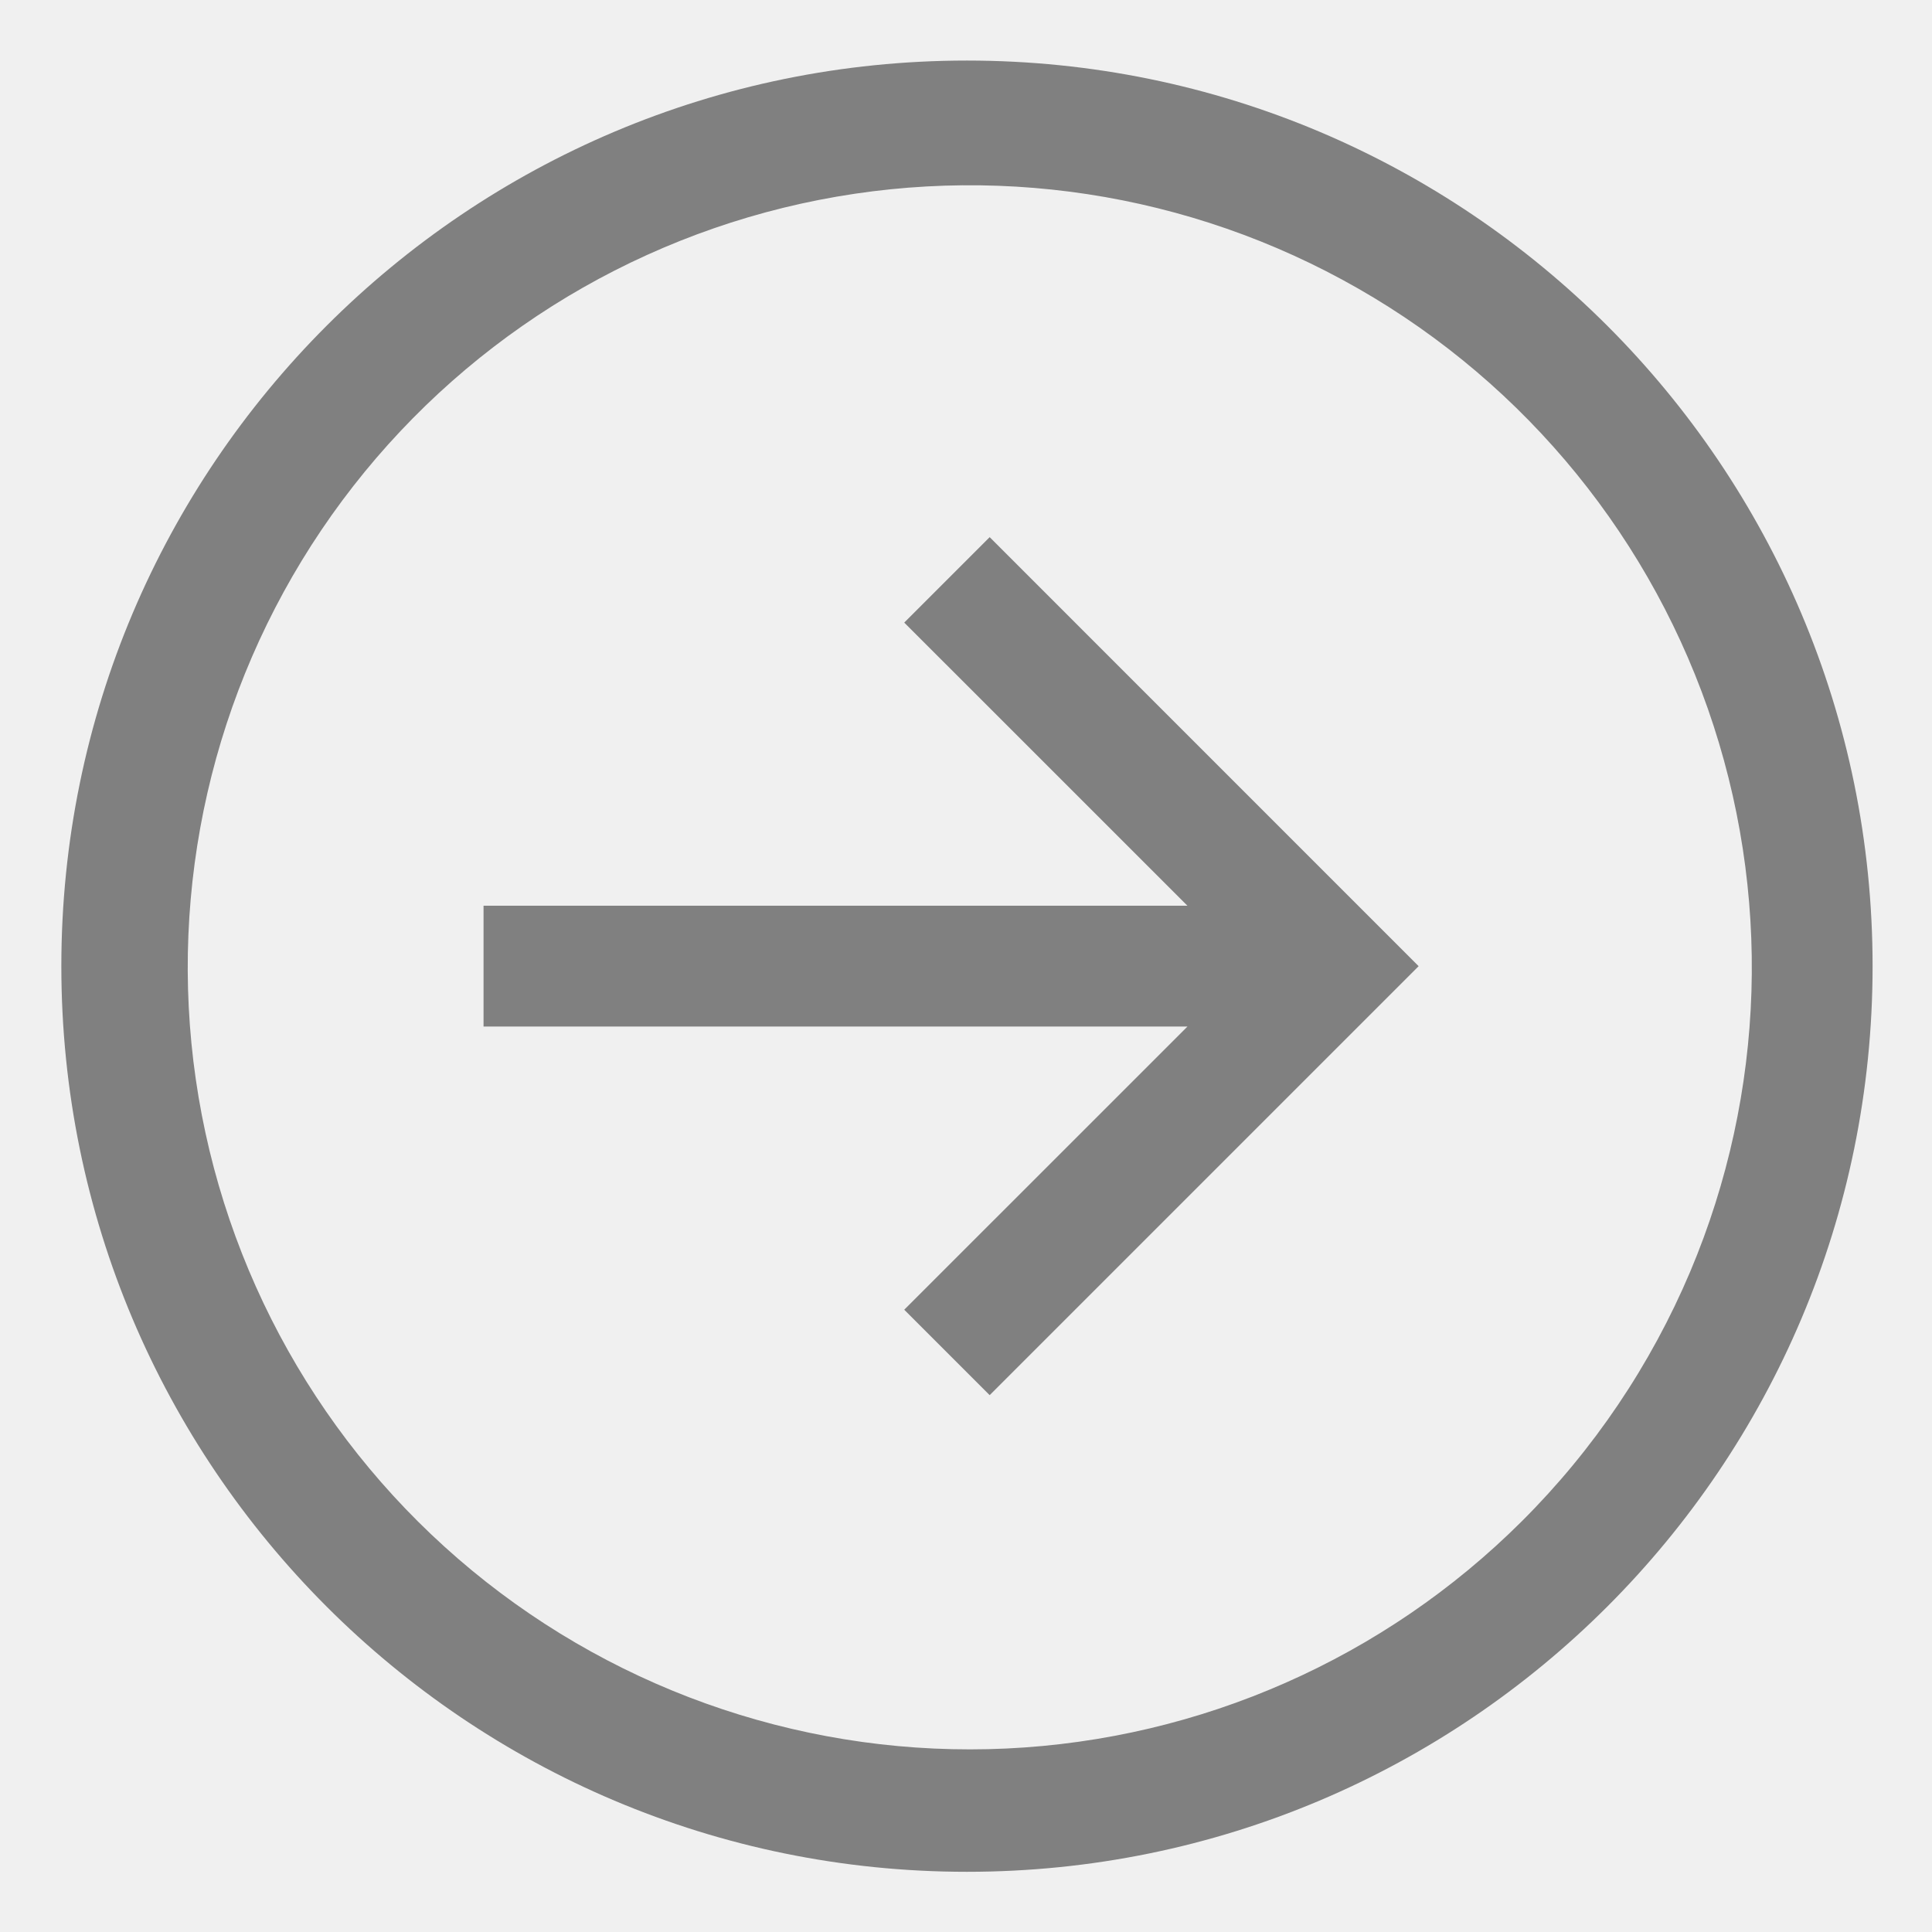
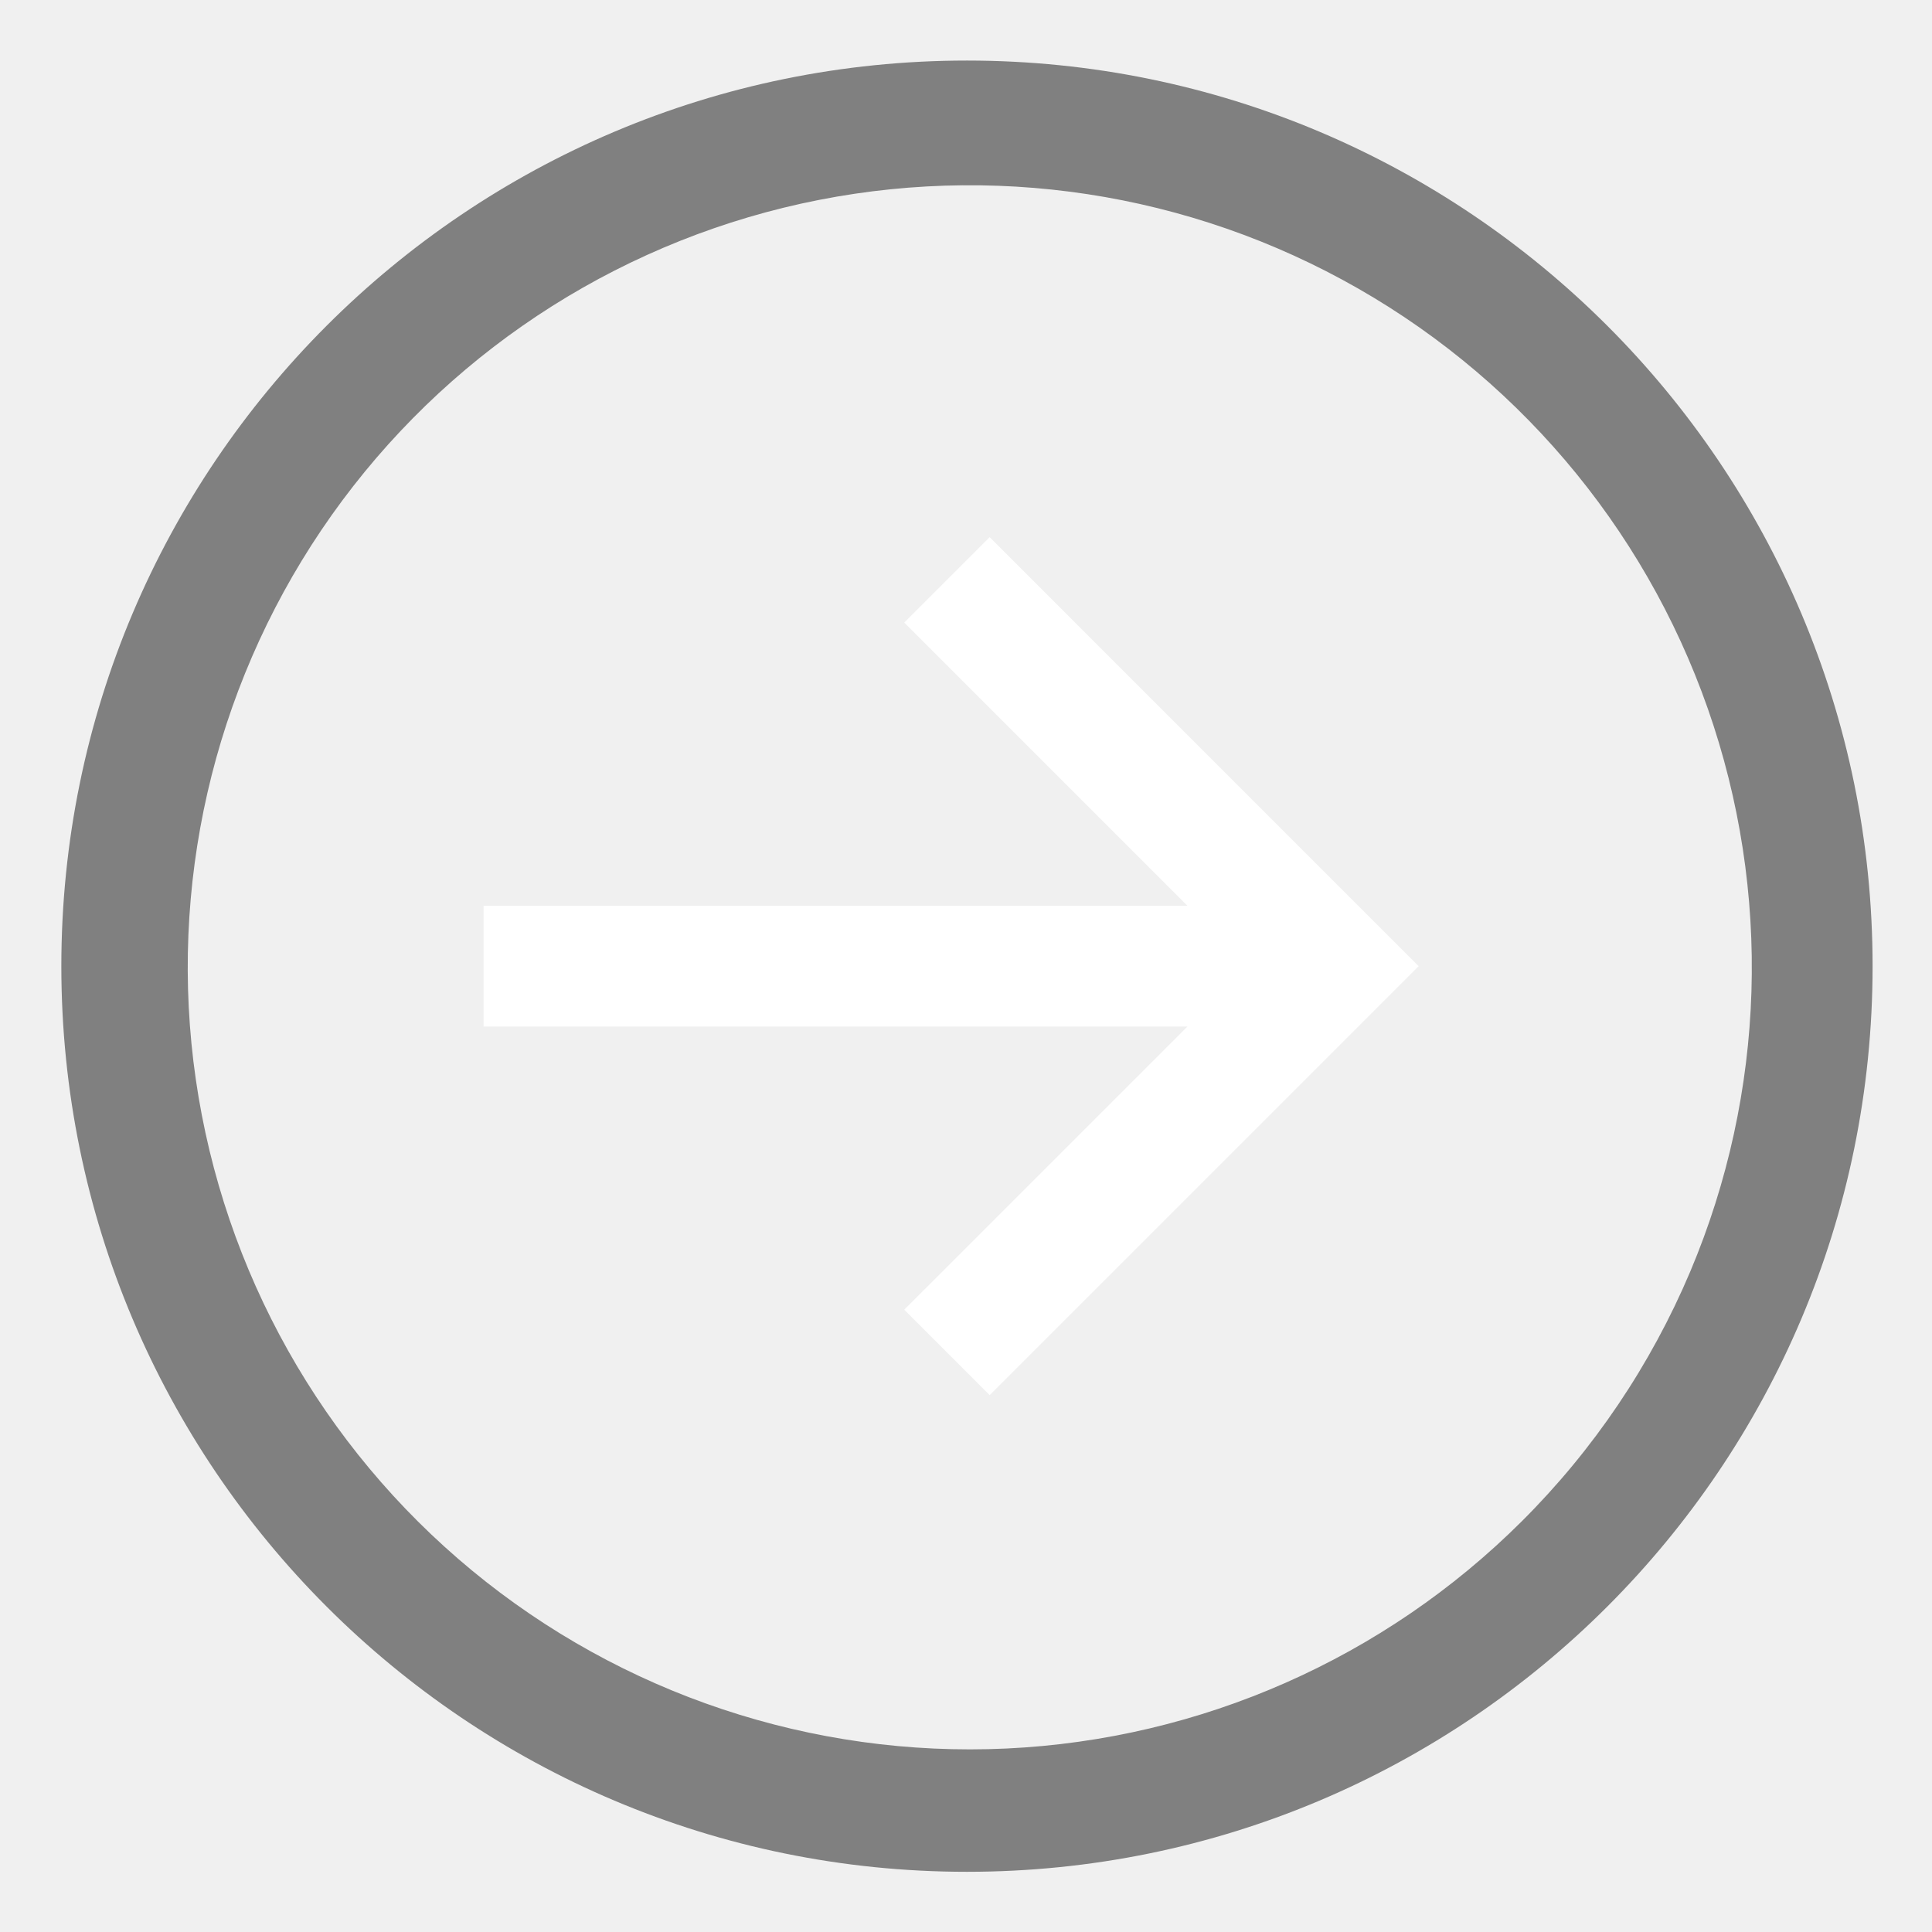
<svg xmlns="http://www.w3.org/2000/svg" width="32" height="32" viewBox="0 0 32 32" fill="none">
  <path d="M16.016 1.003C7.731 1.003 1.016 7.718 1.016 16.003C1.016 24.287 7.731 31.003 16.016 31.003C24.3 31.003 31.016 24.287 31.016 16.003C31.016 7.718 24.3 1.003 16.016 1.003ZM25.208 25.195C22.929 27.468 19.885 28.81 16.67 28.961C13.454 29.112 10.298 28.06 7.816 26.011C5.334 23.962 3.704 21.062 3.243 17.877C2.782 14.691 3.523 11.448 5.323 8.779C7.123 6.111 9.851 4.208 12.977 3.441C16.104 2.675 19.403 3.099 22.233 4.633C25.063 6.166 27.221 8.698 28.286 11.735C29.351 14.773 29.247 18.098 27.995 21.063C27.342 22.607 26.396 24.011 25.208 25.195Z" fill="gray" />
-   <path d="M14.977 10.312L19.668 15.002H8.009V17.003H19.668L14.977 21.693L16.392 23.108L23.497 16.003L16.392 8.897L14.977 10.312Z" fill="gray" />
+   <path d="M14.977 10.312L19.668 15.002H8.009V17.003H19.668L14.977 21.693L16.392 23.108L23.497 16.003L16.392 8.897L14.977 10.312Z" fill="white" />
</svg>
